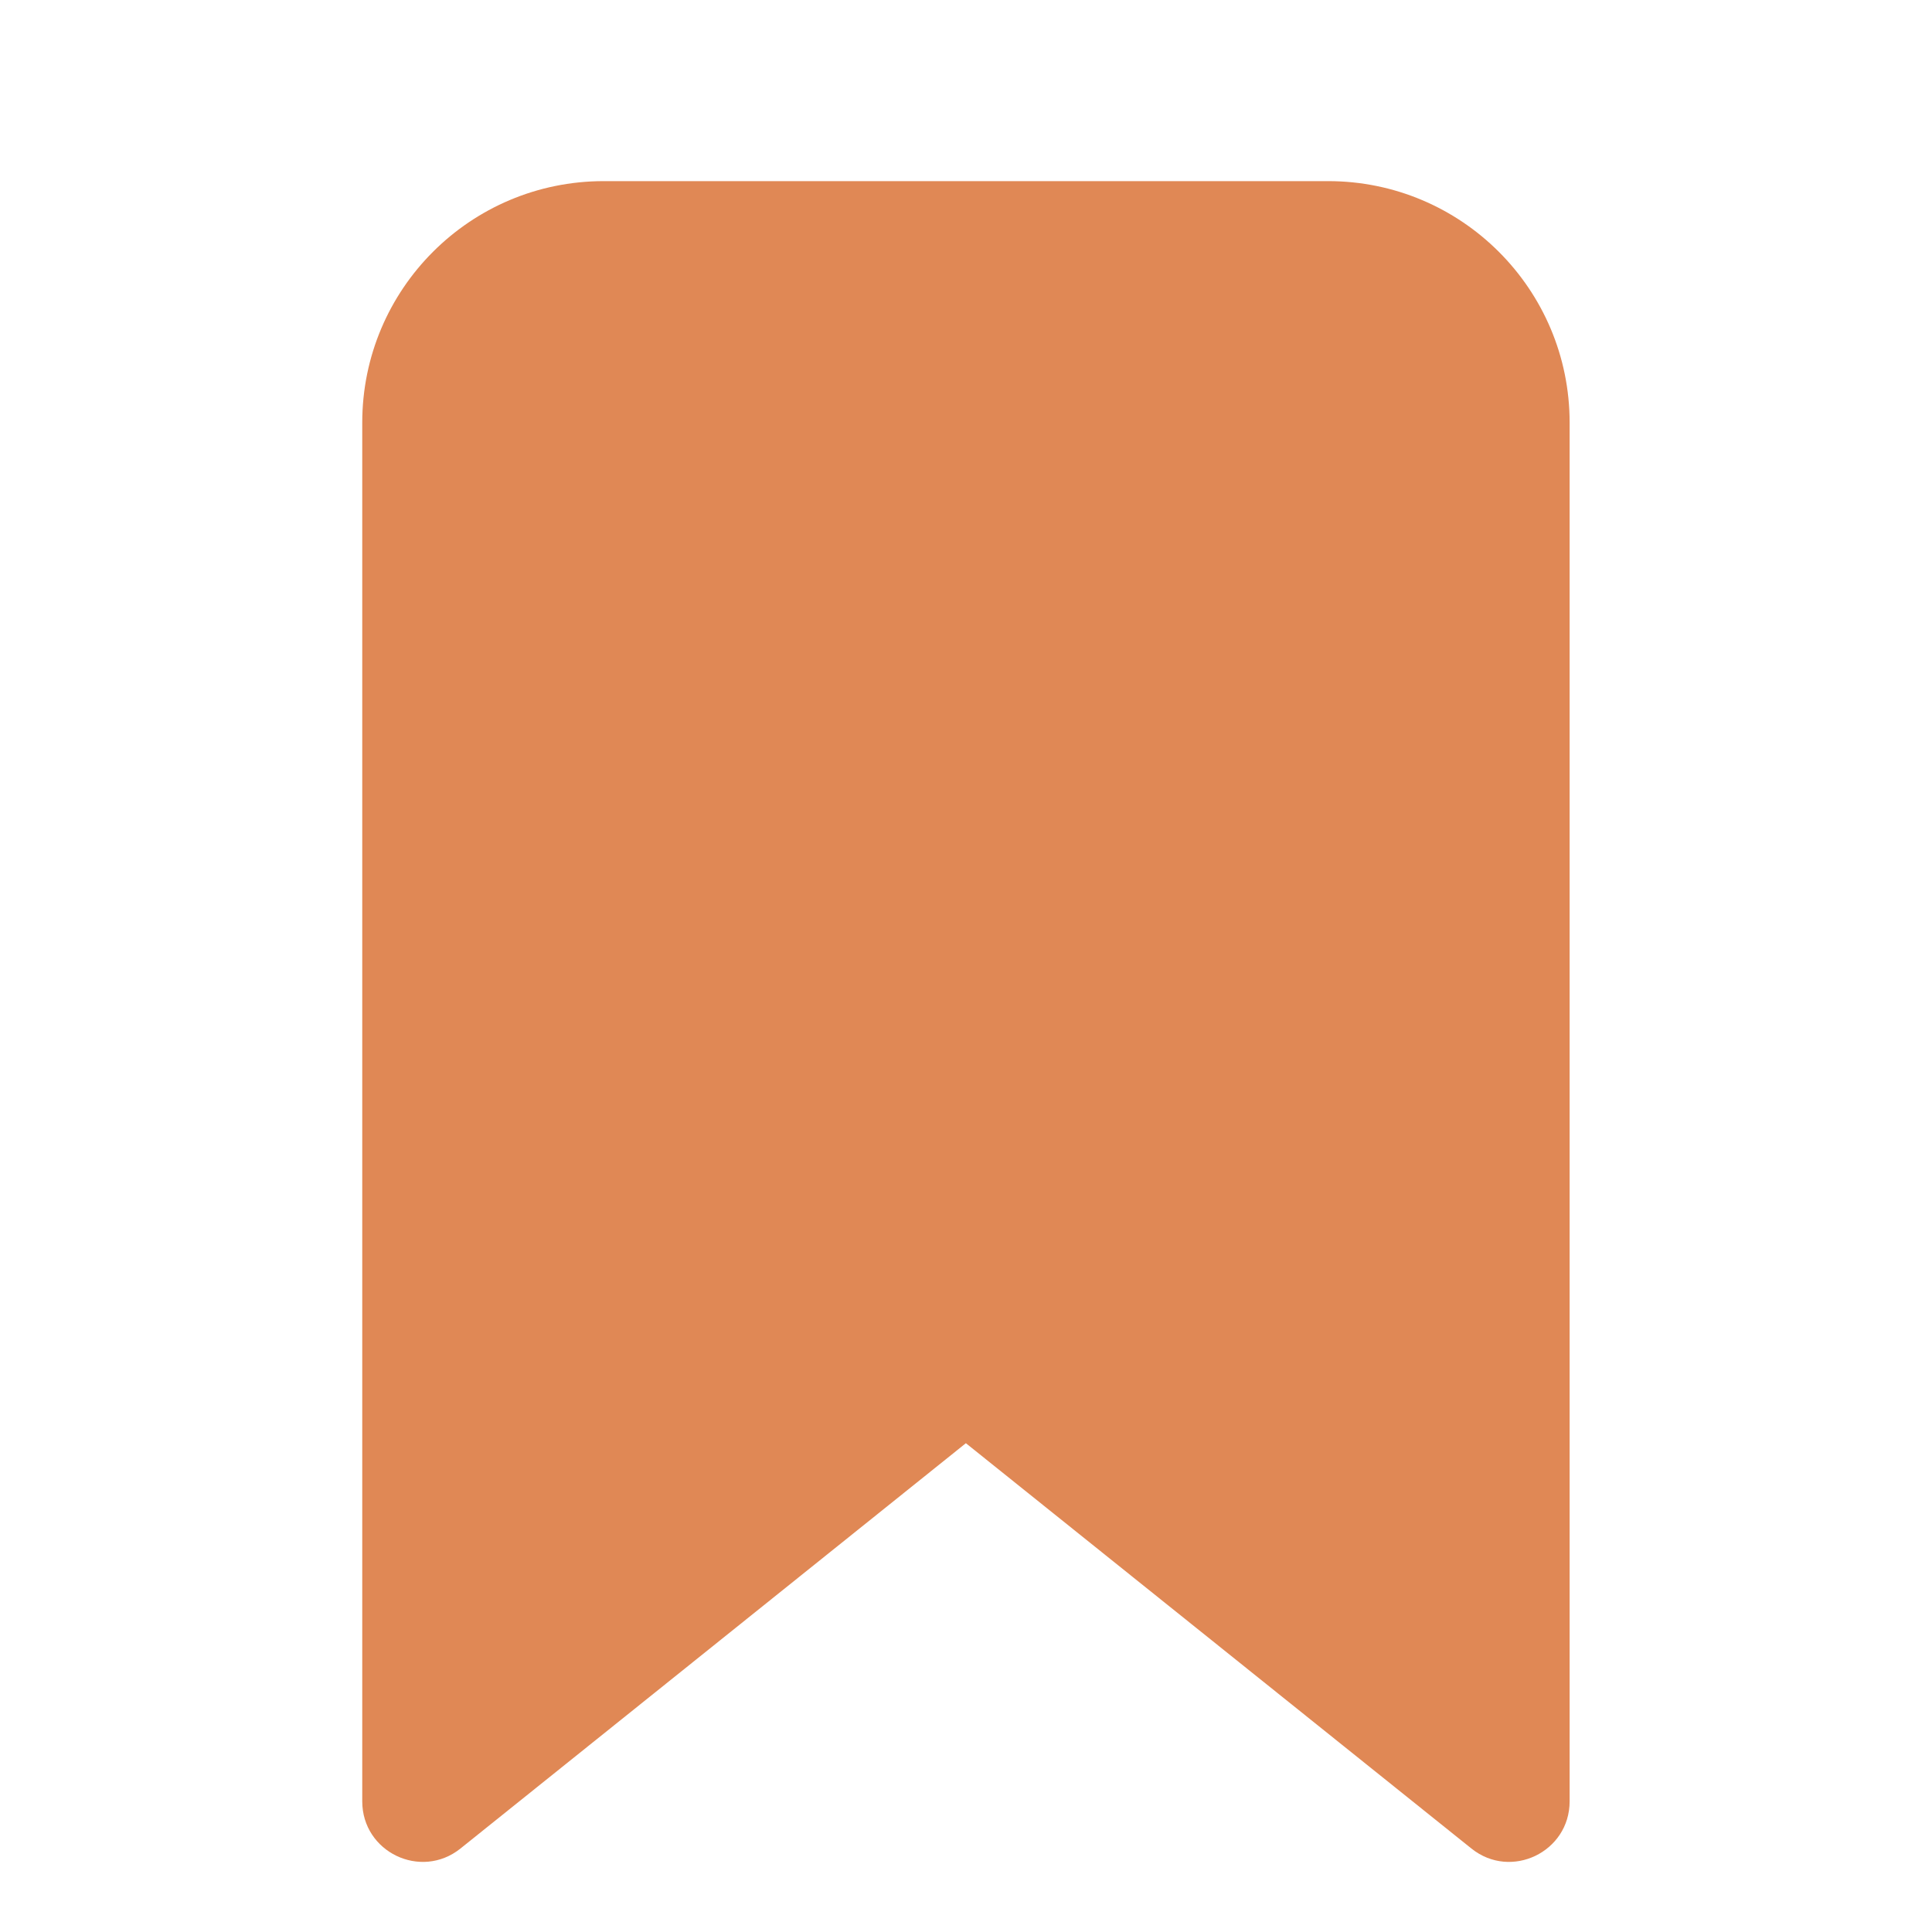
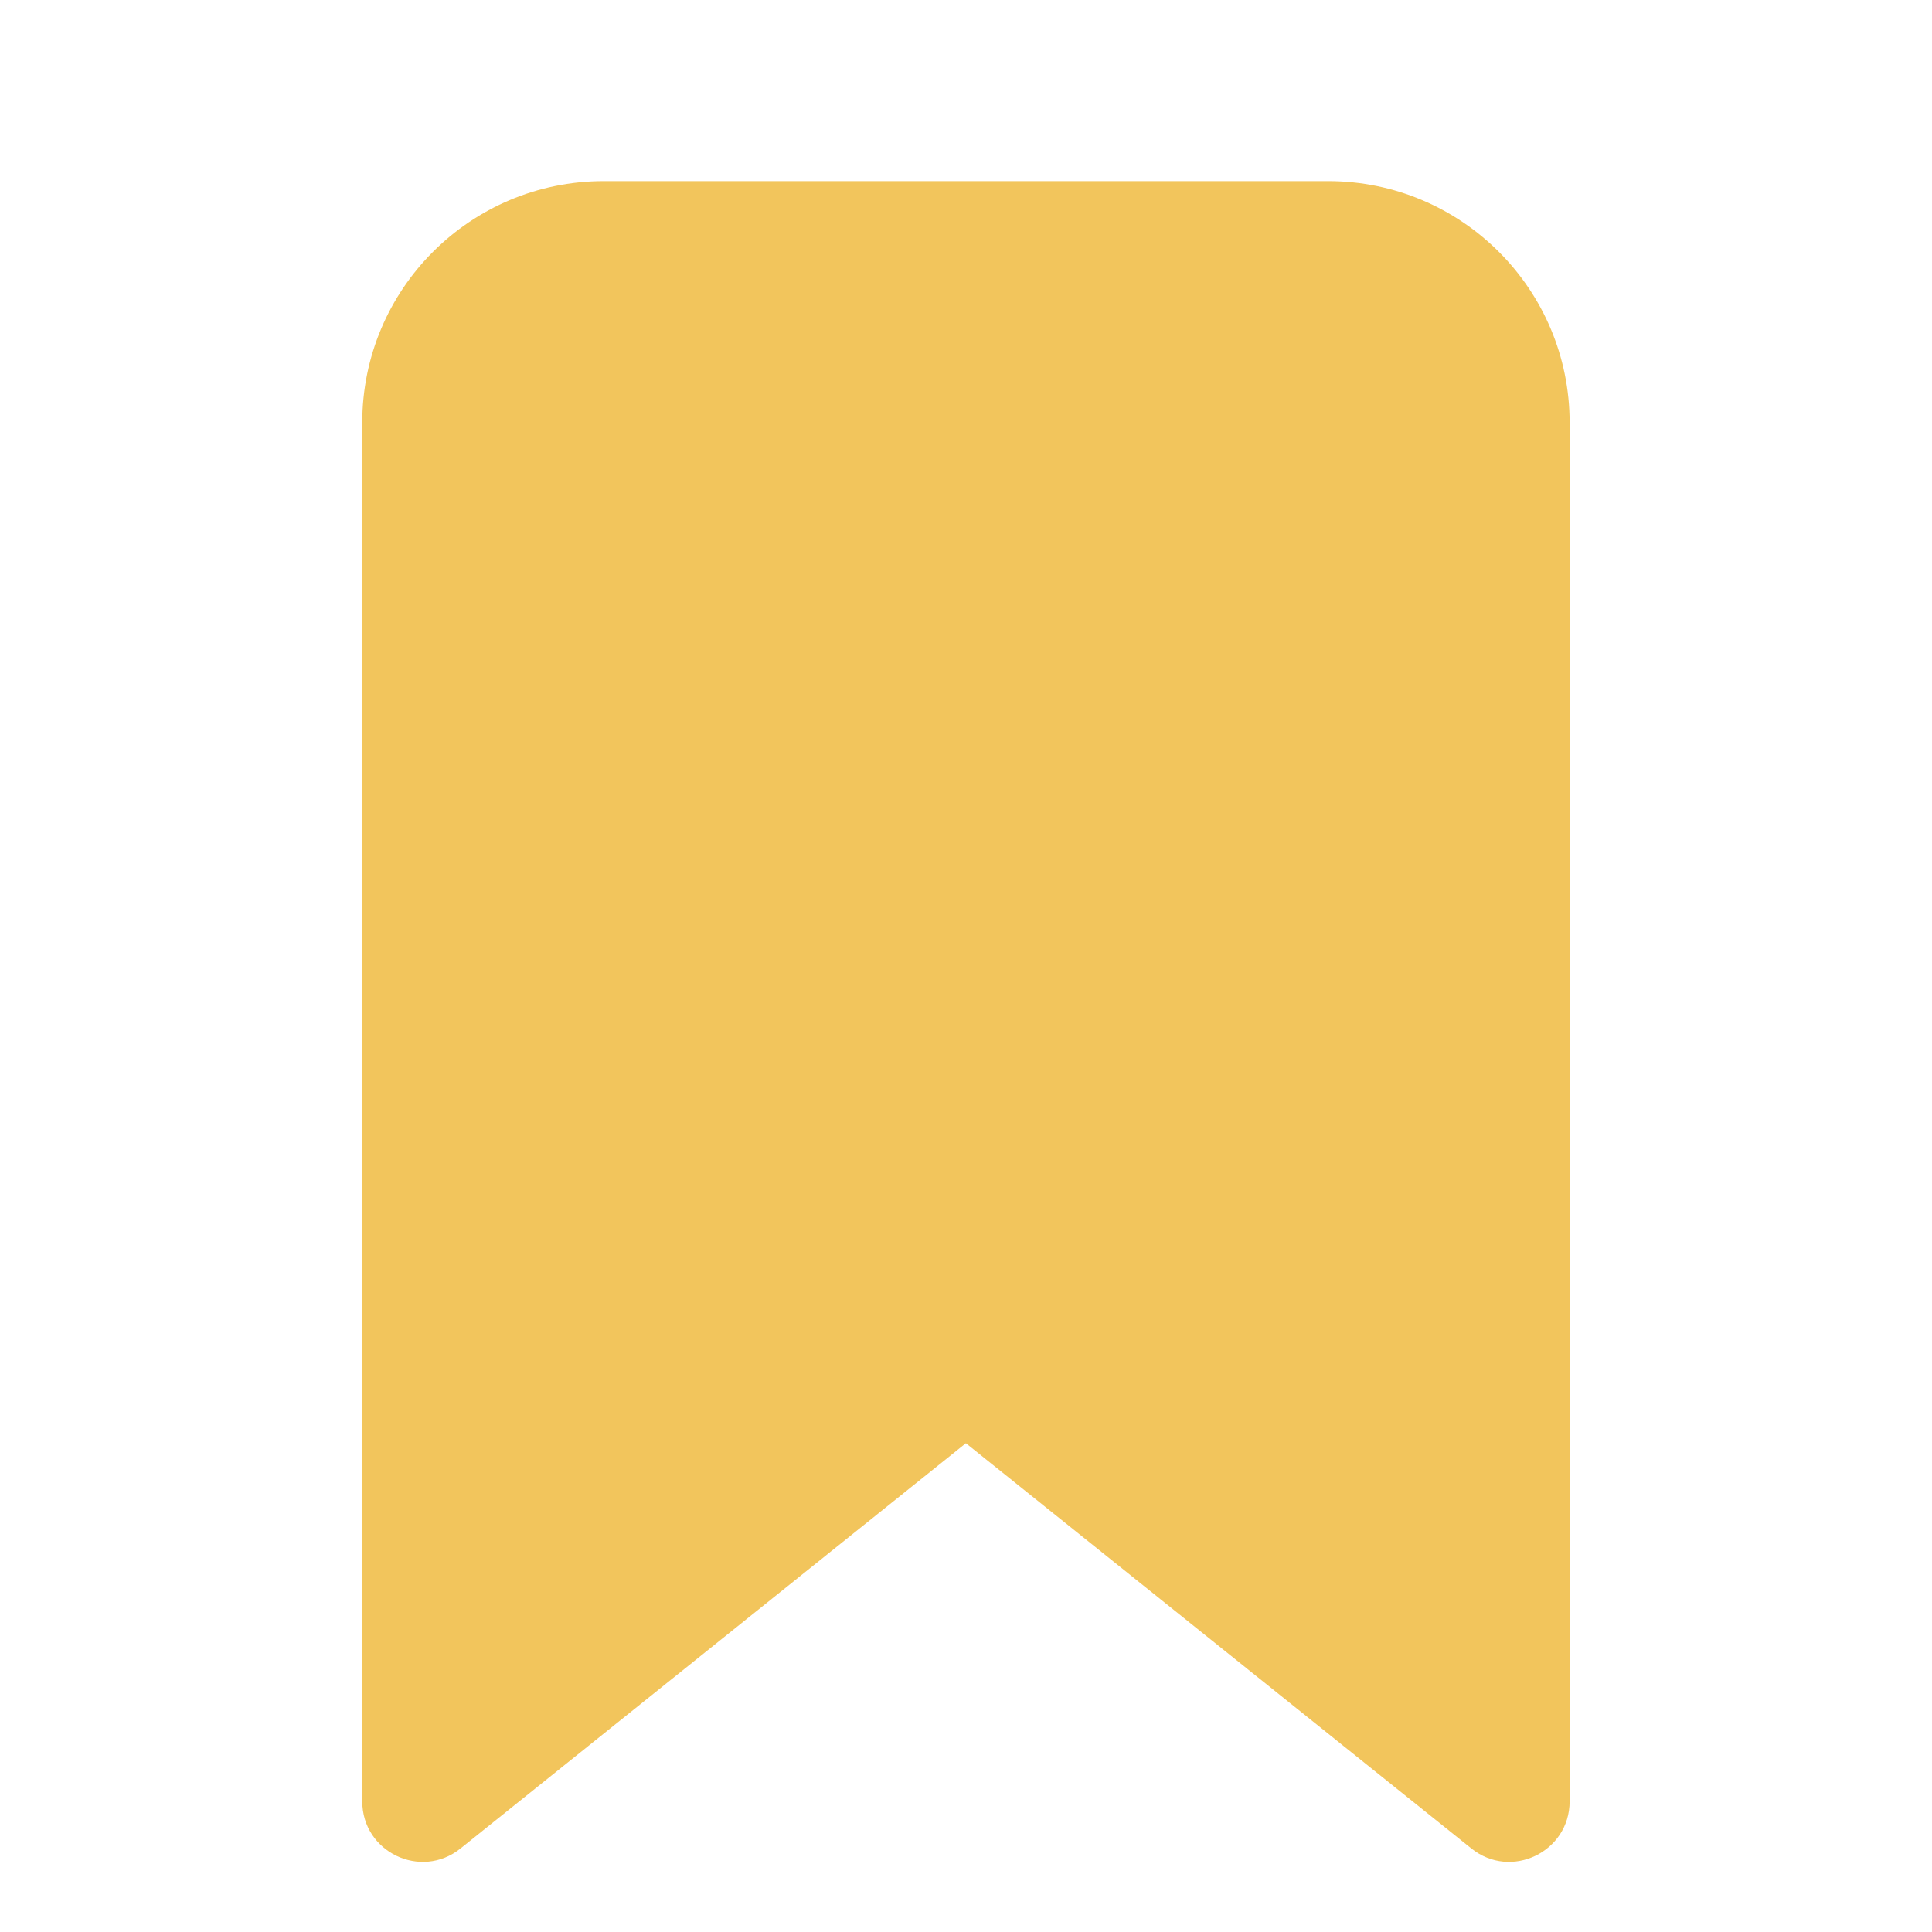
<svg xmlns="http://www.w3.org/2000/svg" width="16" height="16" viewBox="0 0 16 16" fill="none">
-   <path d="M3 3.5C3 2.395 3.895 1.5 5 1.5H10.999C12.103 1.5 12.999 2.395 12.999 3.5V14.918C12.999 15.338 12.513 15.571 12.186 15.309L7.999 11.952L3.813 15.309C3.485 15.571 3 15.338 3 14.918V3.5Z" fill="#E08855" />
+   <path d="M3 3.5C3 2.395 3.895 1.5 5 1.5H10.999C12.103 1.5 12.999 2.395 12.999 3.5V14.918C12.999 15.338 12.513 15.571 12.186 15.309L7.999 11.952L3.813 15.309C3.485 15.571 3 15.338 3 14.918V3.5Z" fill="#F2C55C" />
</svg>
